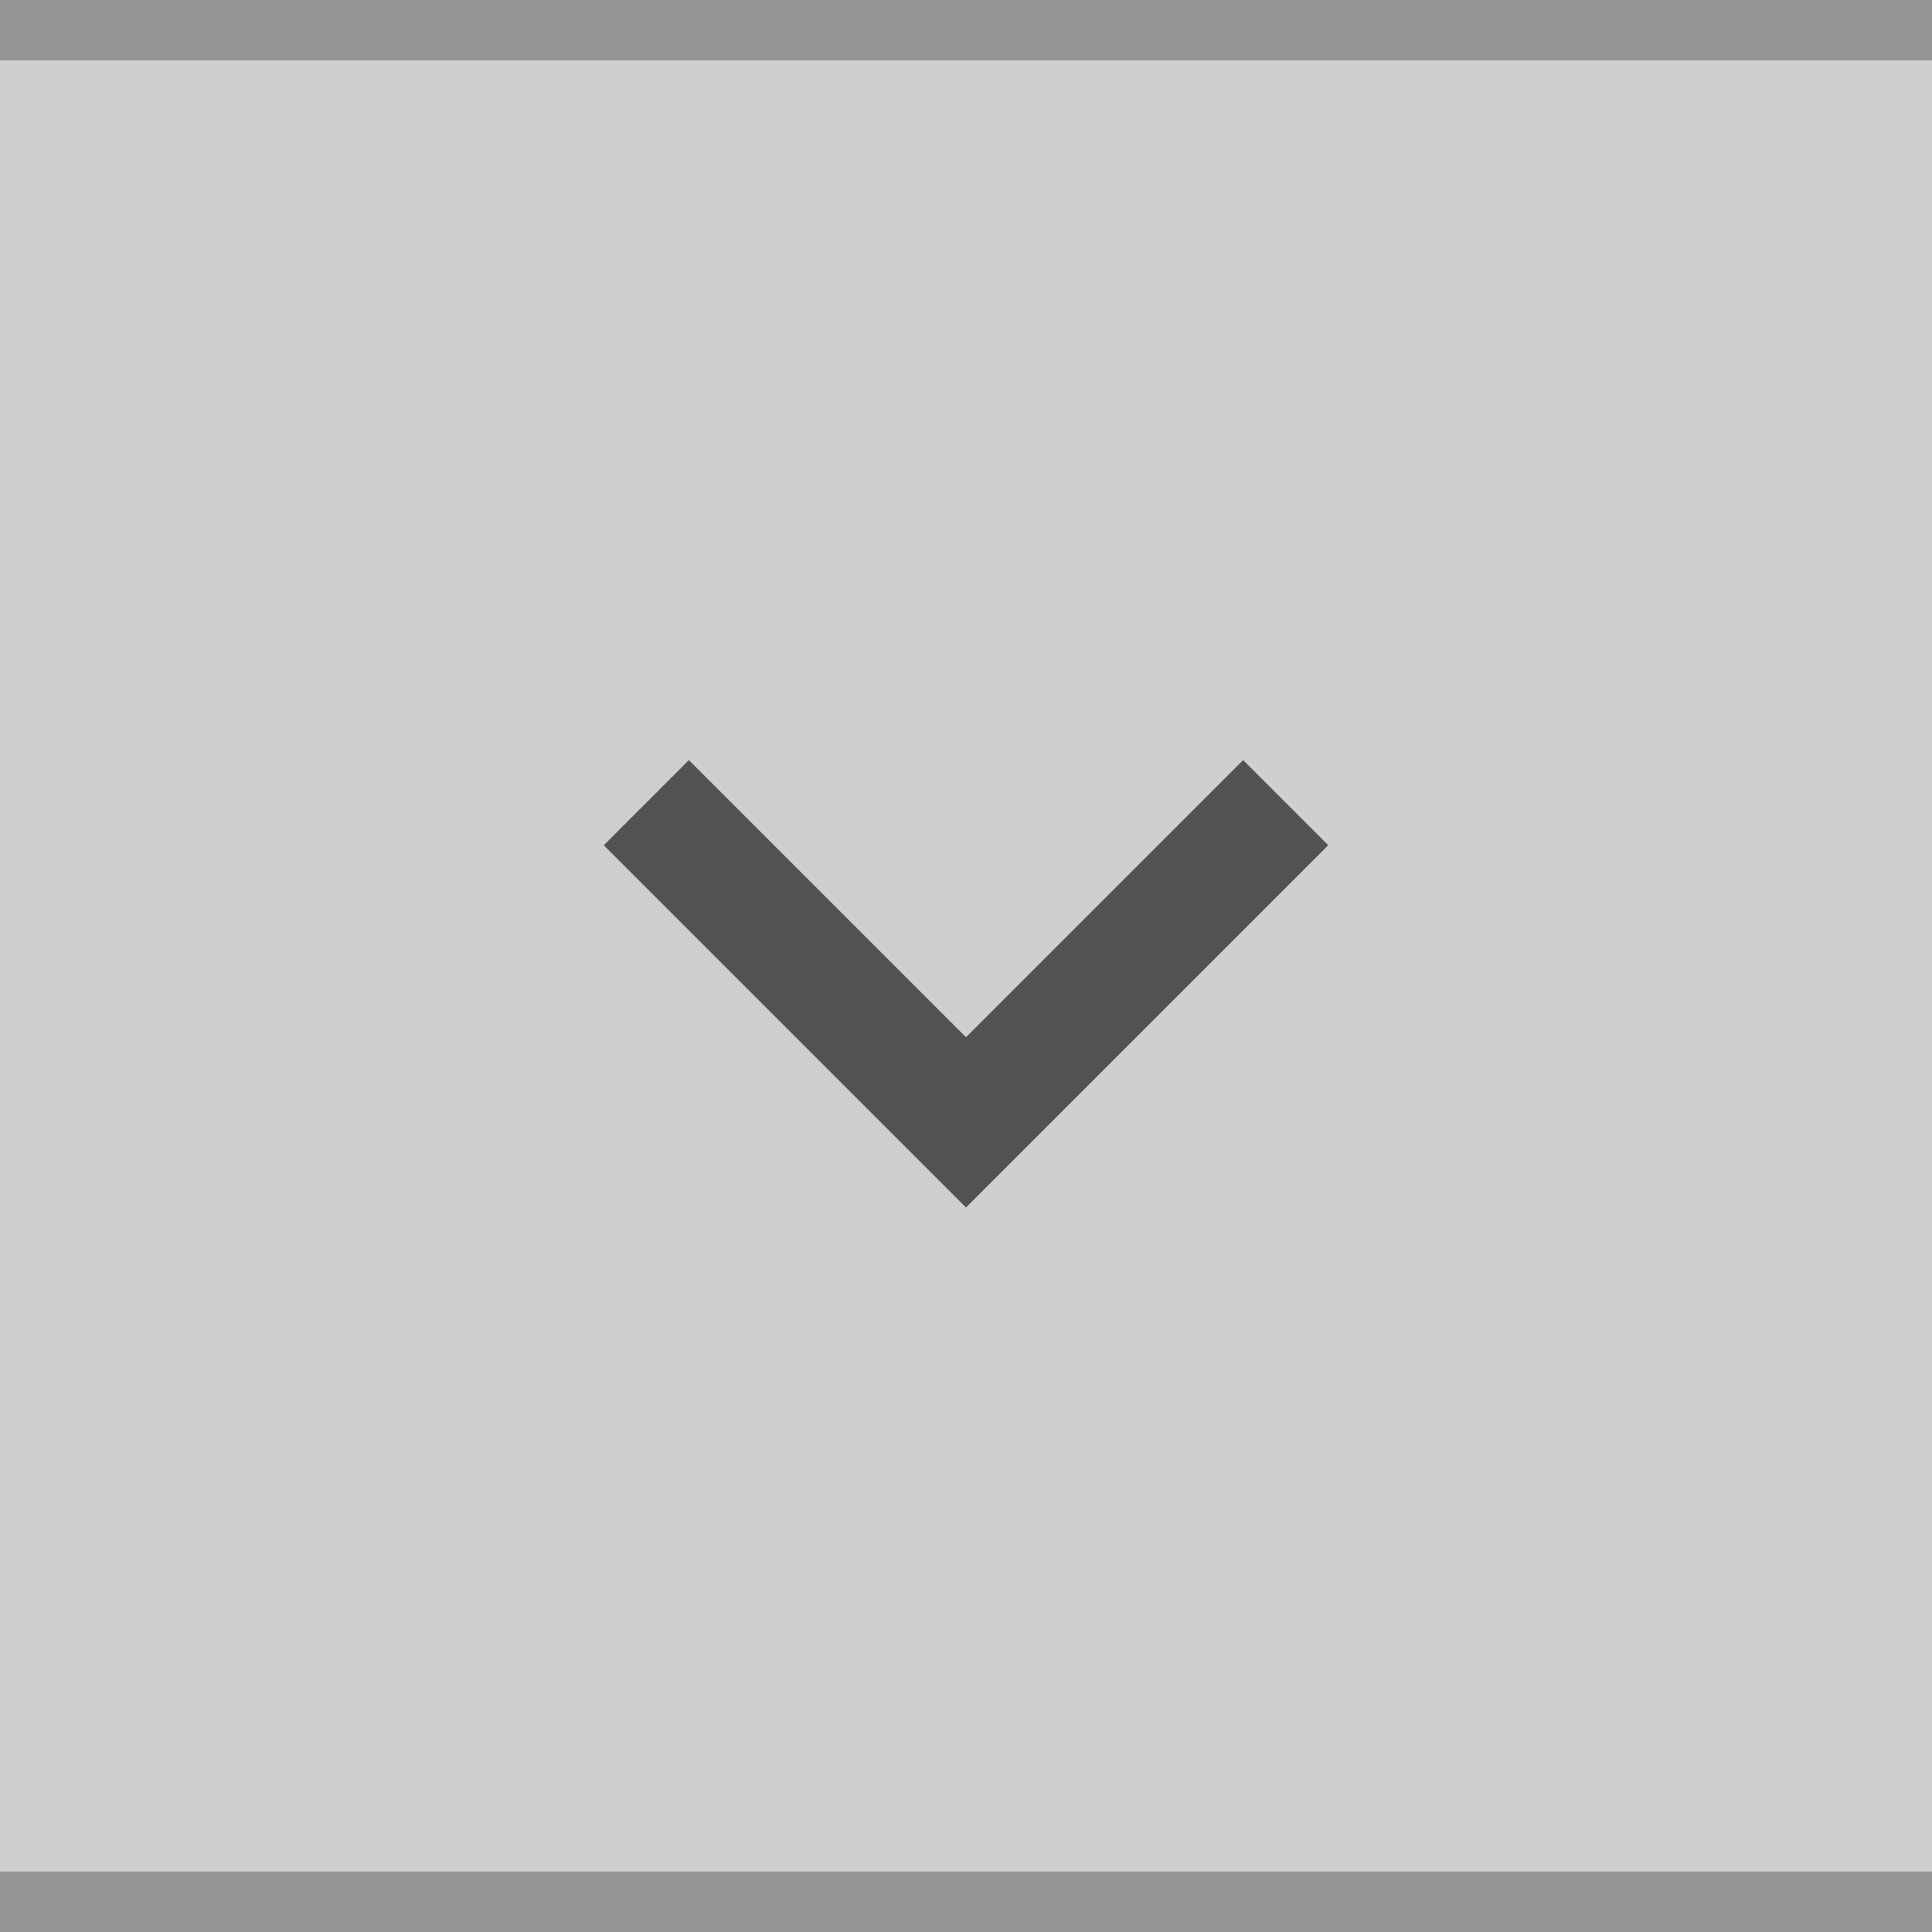
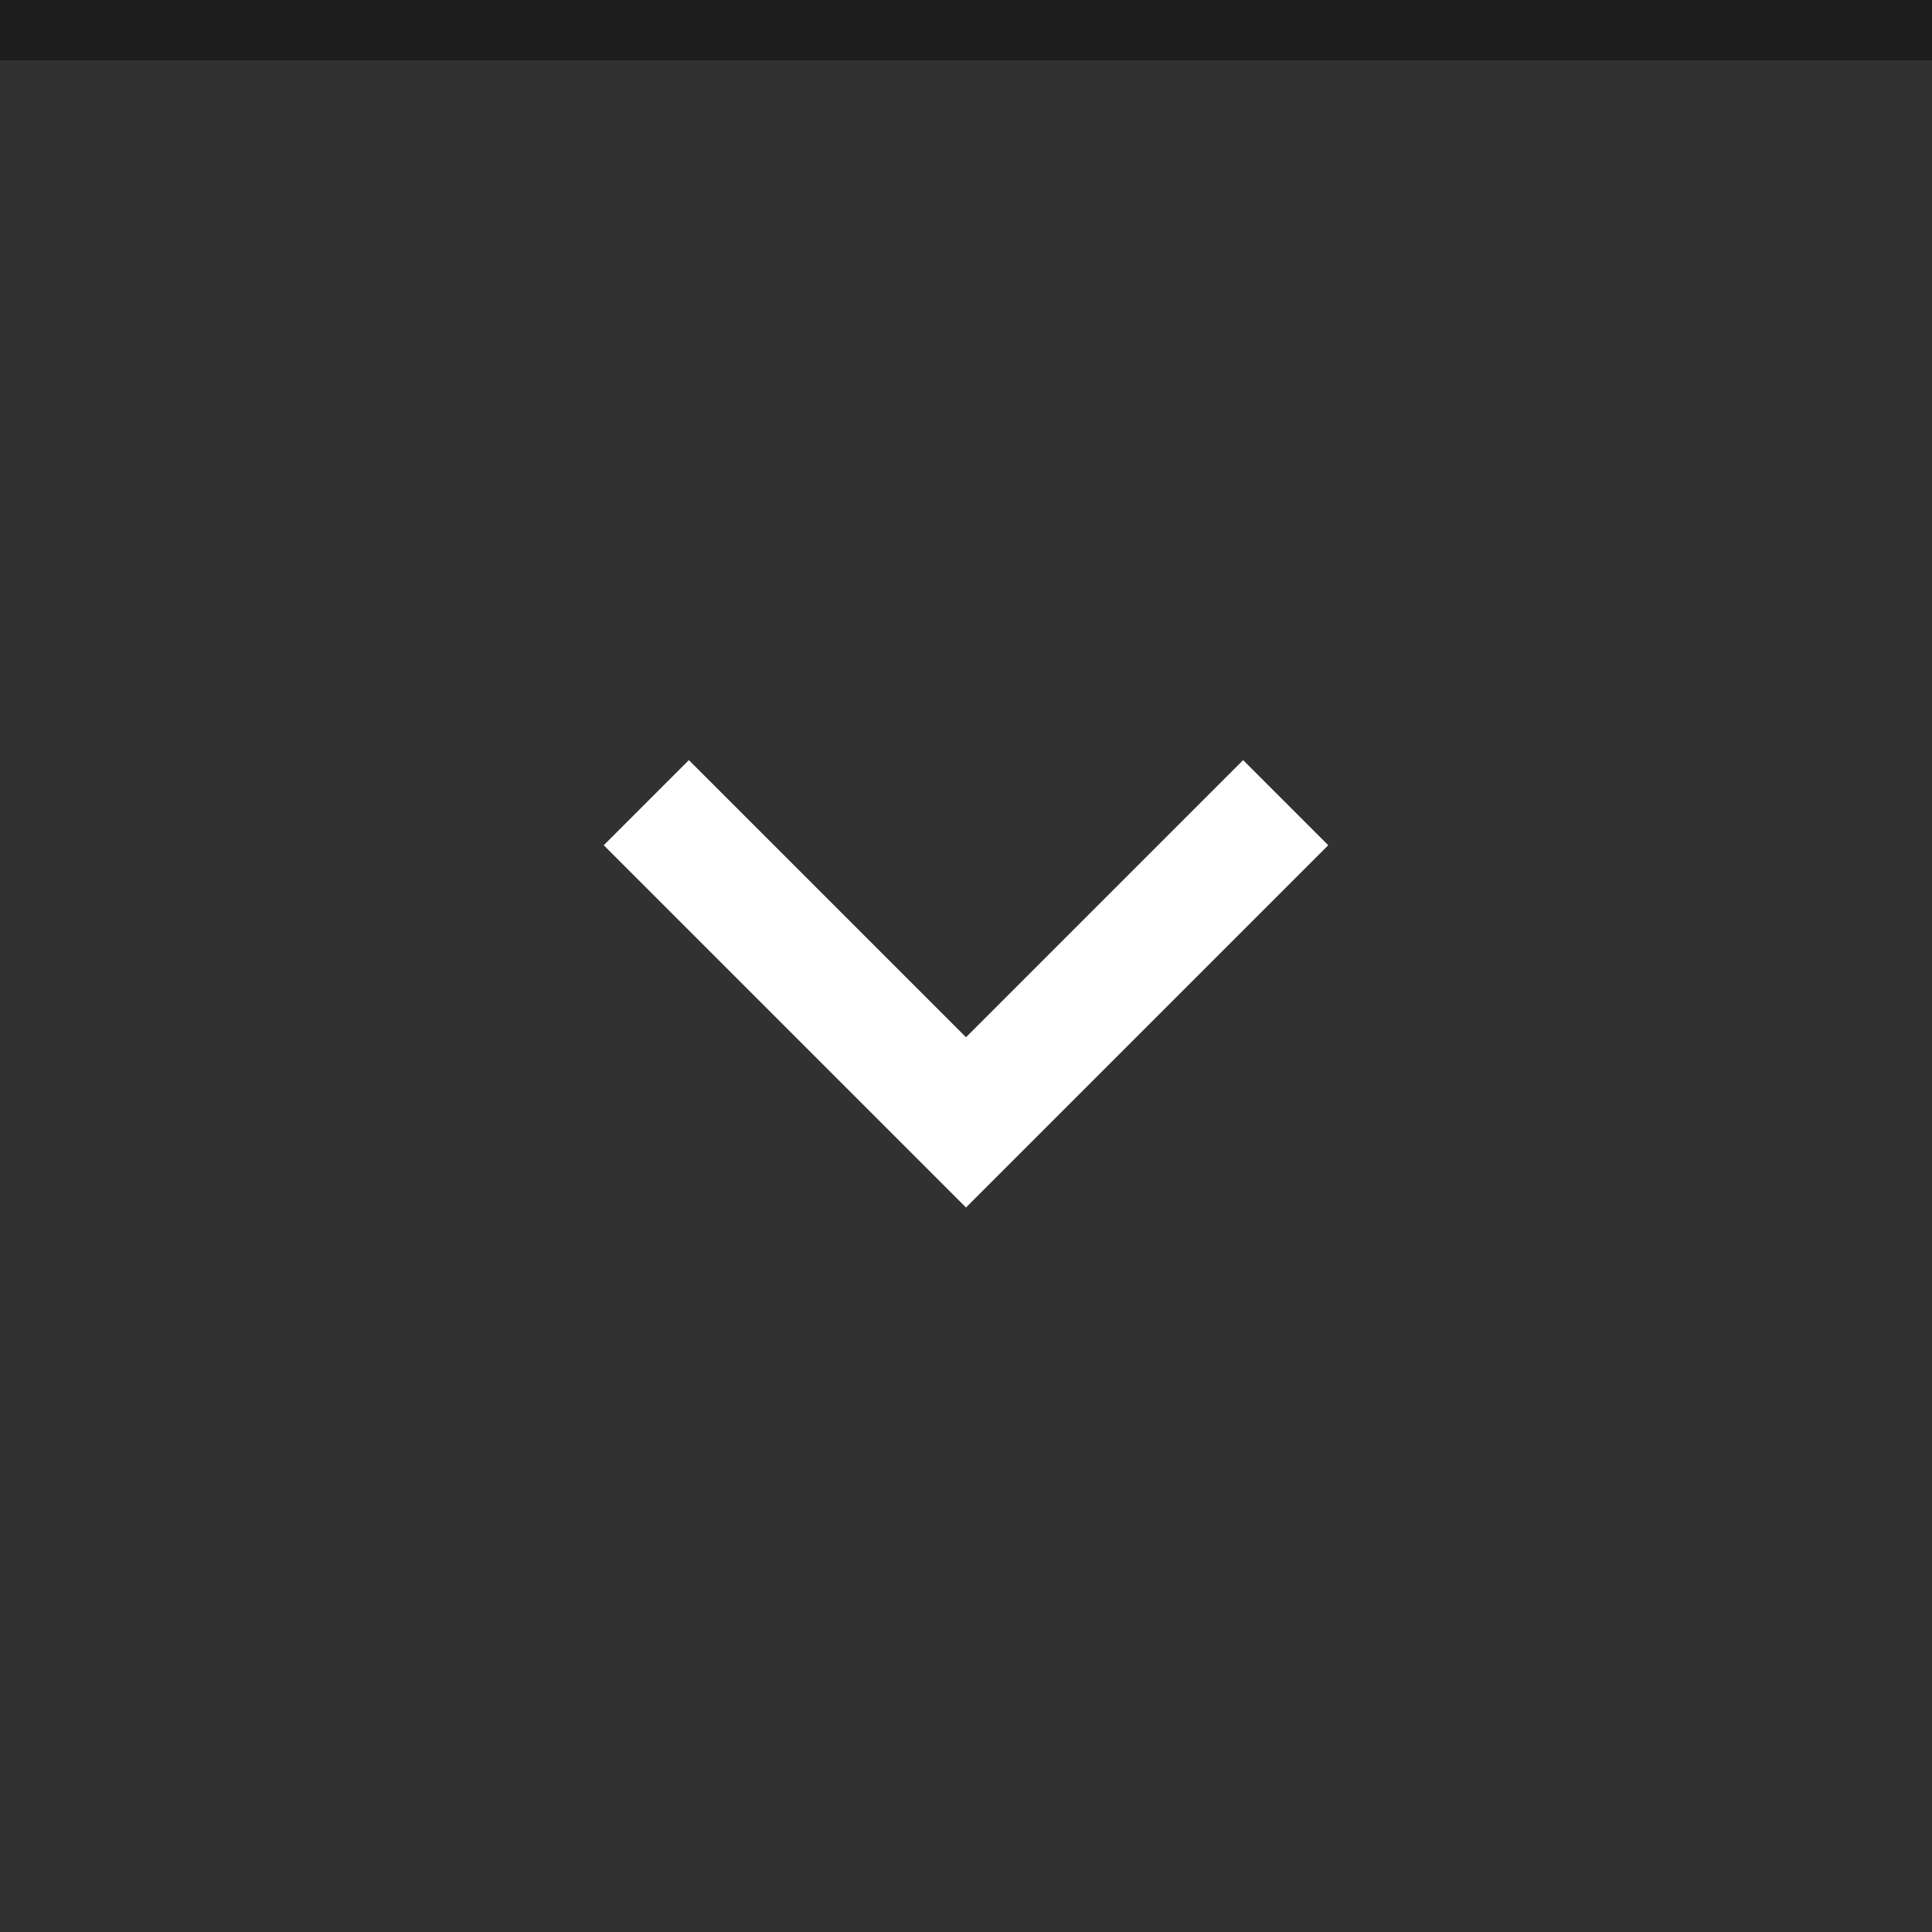
- <svg xmlns="http://www.w3.org/2000/svg" id="svg84" version="1.1" viewBox="0 0 32 32" height="32" width="32">
-   <defs id="defs88" />
-   <rect style="fill:#cfcfcf;fill-opacity:1" id="rect74" fill="#E0E0E0" height="32" width="32" />
-   <rect style="fill:#969696;fill-opacity:1" id="rect76" fill-opacity="0.4" fill="#FFFFFF" height="1" width="32" />
-   <g id="g82" opacity="0.6" fill="#000000">
-     <circle id="circle78" opacity="0" r="12" cy="16" cx="16" />
-     <path id="path80" d="m22 14-1.41-1.41-4.59 4.59-4.59-4.59-1.41 1.41l6 6z" />
+ <svg xmlns="http://www.w3.org/2000/svg" width="32" height="32" viewBox="0 0 32 32" version="1.1" id="svg102">
+   <defs id="defs106" />
+   <rect width="32" height="32" fill="#D6D6D6" id="rect92" style="fill:#313131;fill-opacity:1" />
+   <rect width="32" height="1" fill="#FFFFFF" fill-opacity="0.4" id="rect94" style="fill:#1d1d1d;fill-opacity:1" />
+   <g style="fill:#ffffff;fill-opacity:1;opacity:1" fill="#000000" opacity="0.38" id="g100">
+     <circle style="fill:#ffffff;fill-opacity:1" cx="16" cy="16" r="12" opacity="0" id="circle96" />
+     <path style="fill:#ffffff;fill-opacity:1" d="m22 14-1.41-1.41-4.59 4.59-4.59-4.59-1.41 1.41l6 6z" id="path98" />
  </g>
-   <rect y="31" x="0" width="32" height="1" fill="#FFFFFF" fill-opacity="0.4" id="rect112" style="fill:#969696;fill-opacity:1" />
</svg>
